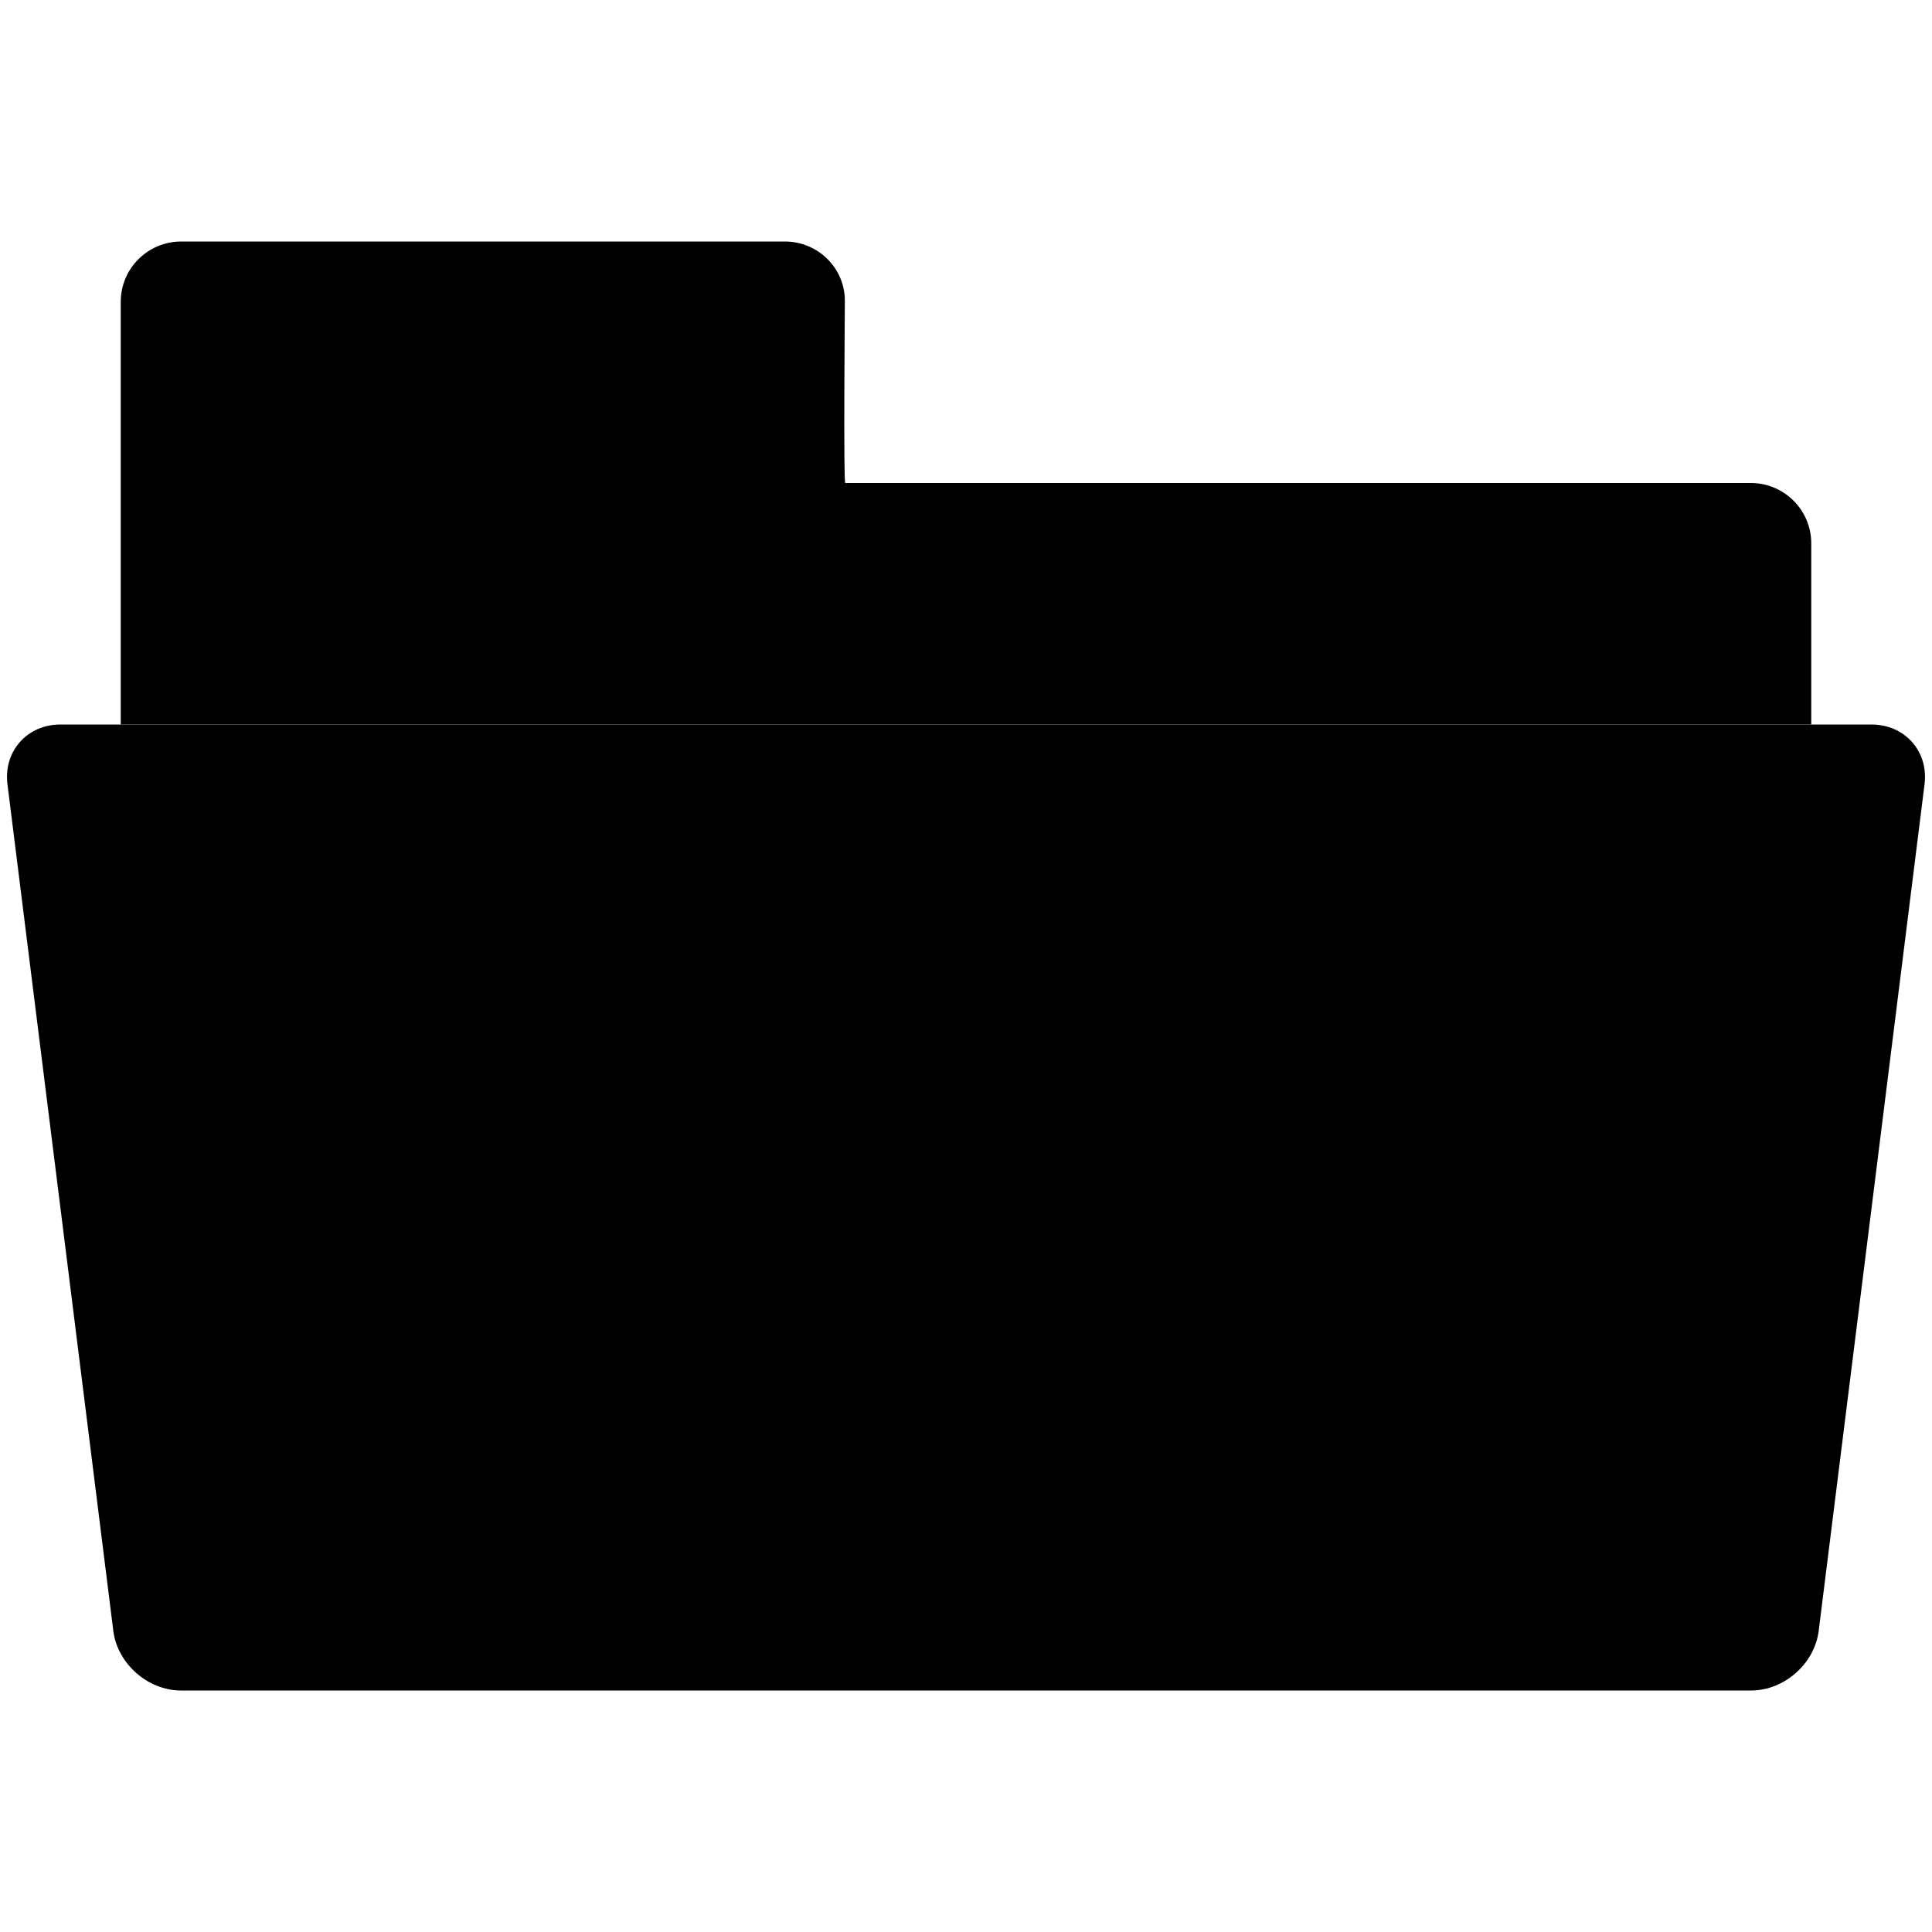
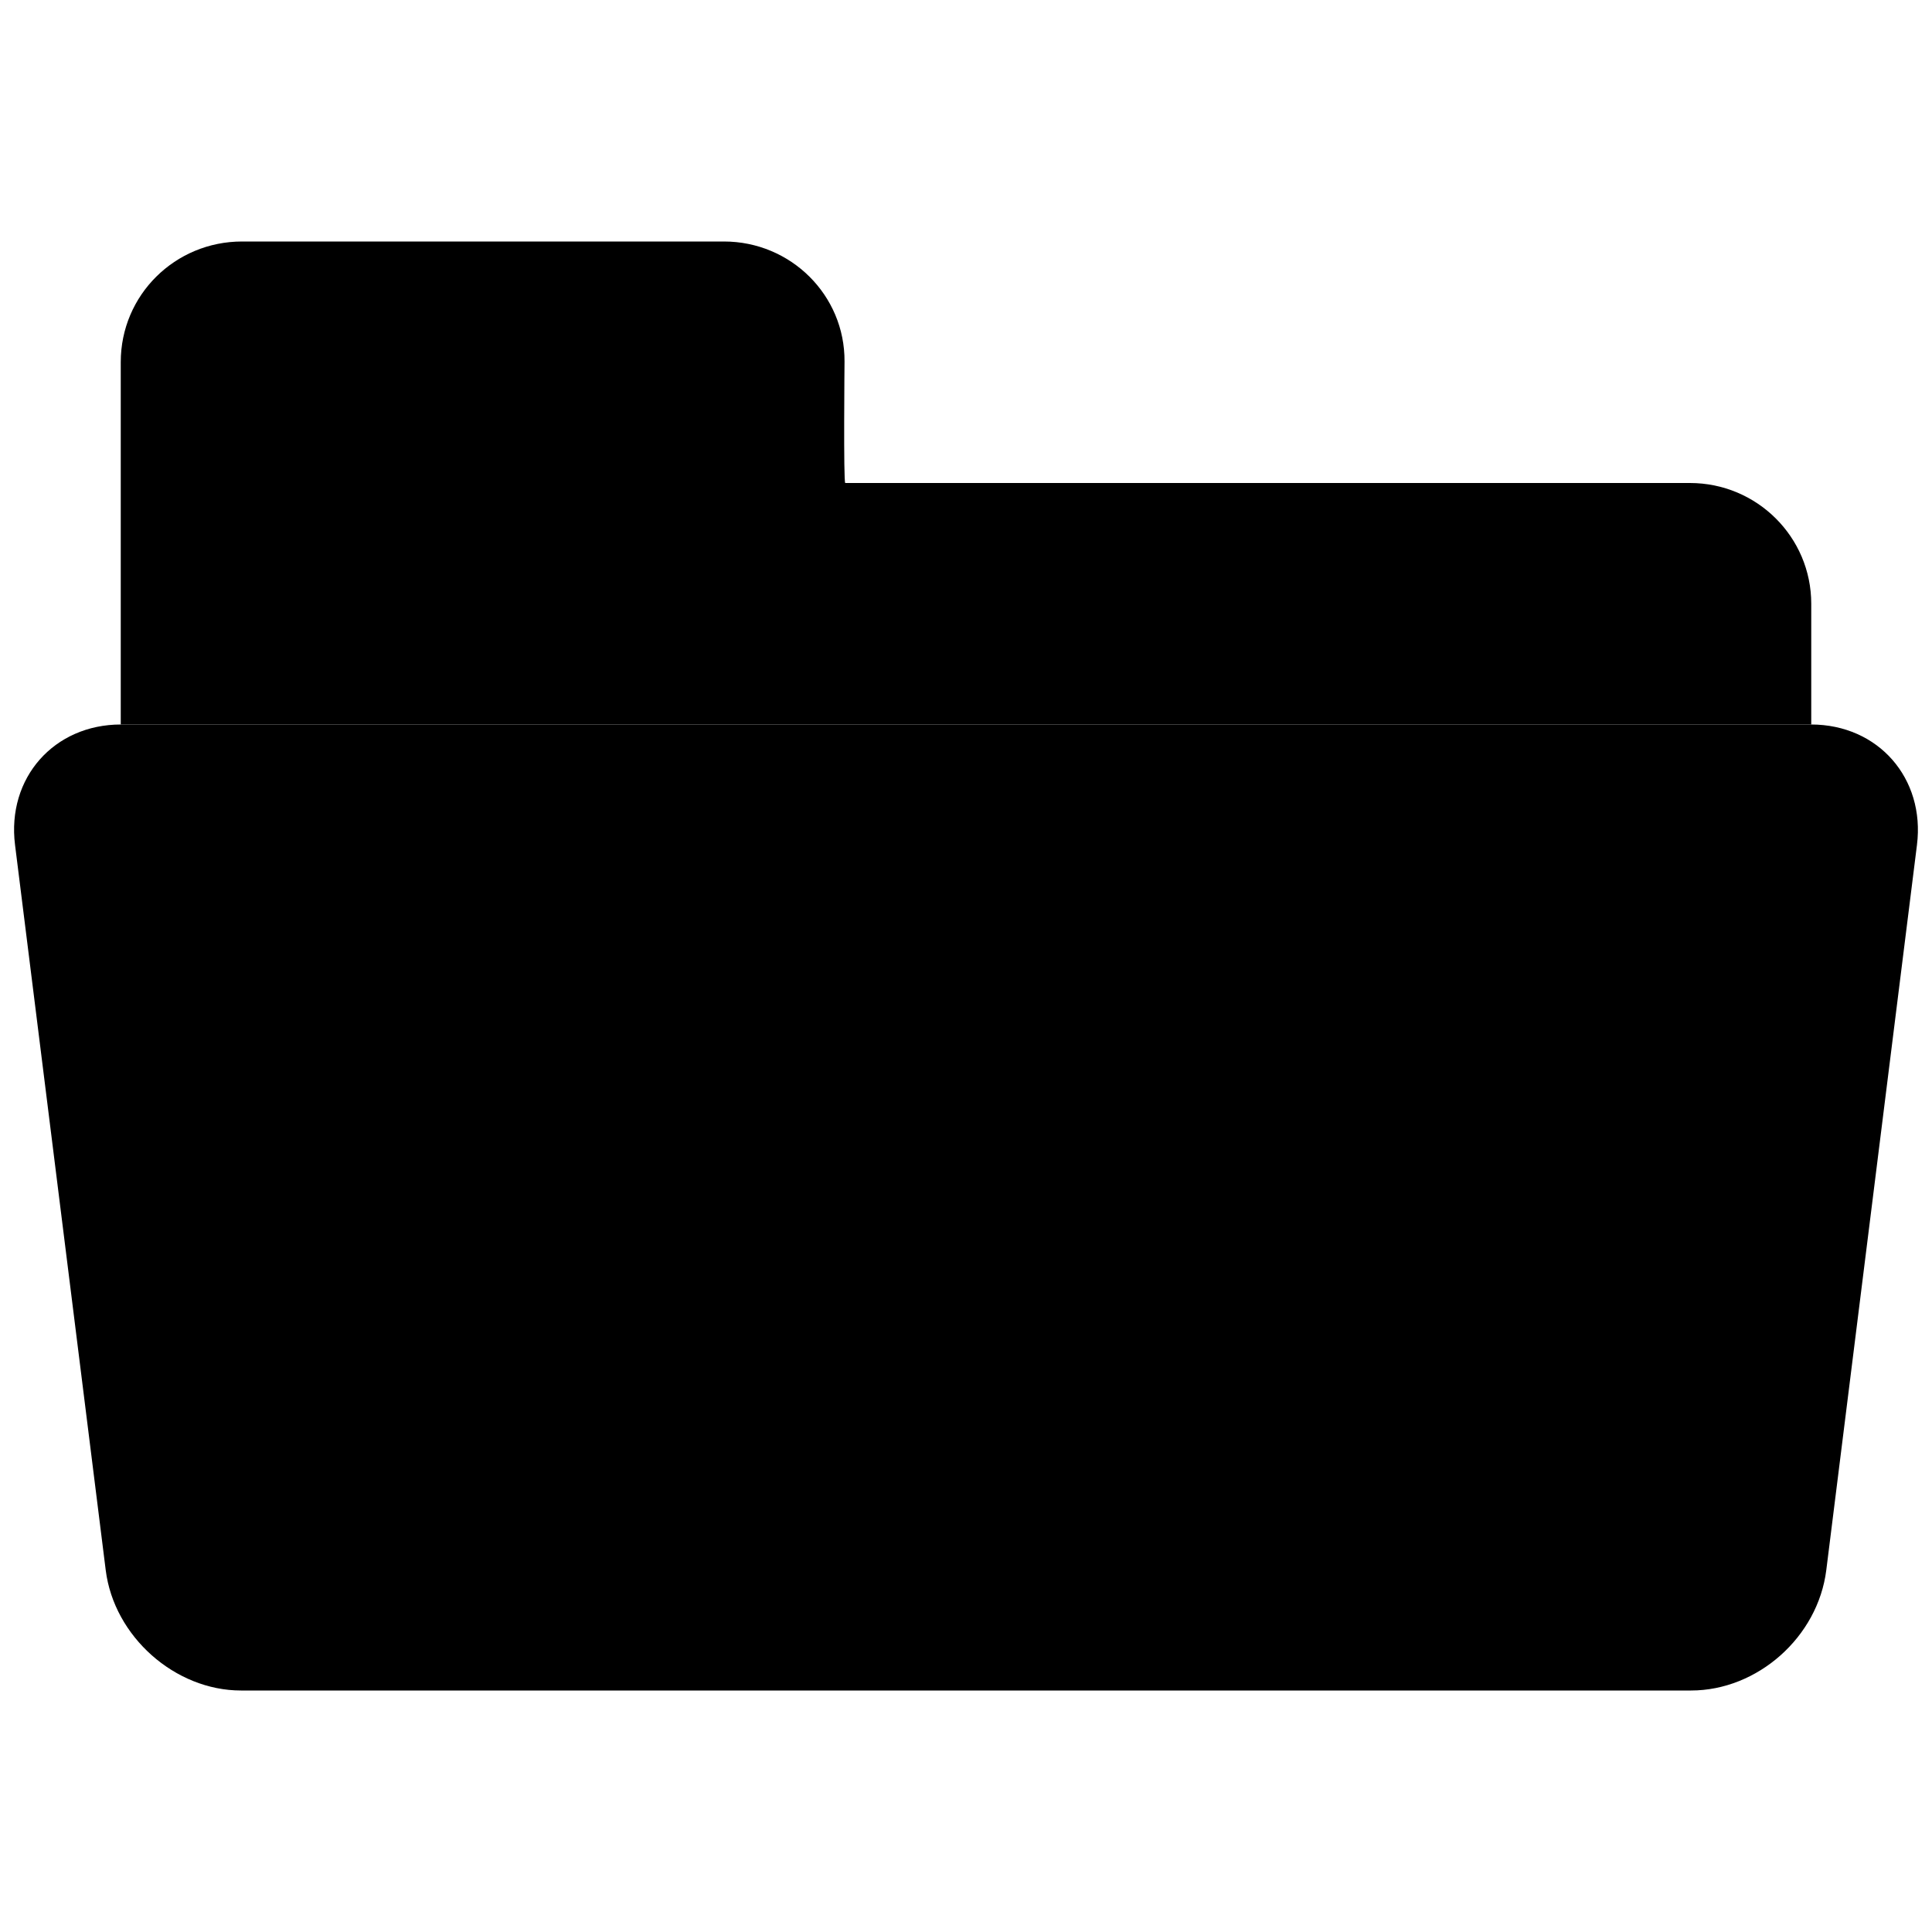
- <svg xmlns="http://www.w3.org/2000/svg" width="64px" height="64px" viewBox="0 0 64 64" version="1.1" class="icon-folder-empty svg-icon">
+ <svg xmlns="http://www.w3.org/2000/svg" width="32px" height="32px" viewBox="0 0 32 32" version="1.1" class="small-icon folder-empty-icon svg-icon">
  <g fill-rule="evenodd">
-     <g class="folder-empty">
-       <path d="M28,16 C27.938,16 27.987,9.978 27.987,9.978 C27.994,8.885 27.103,8 25.995,8 L6.005,8 C4.898,8 4,8.895 4,9.994 L4,24 L60,24 L60,17.998 C60,16.895 59.103,16 57.995,16 L28,16 Z" class="back" />
-       <path d="M2.003,24 C0.897,24 0.111,24.889 0.247,25.978 L3.753,54.022 C3.889,55.115 4.902,56 5.993,56 L58.007,56 C59.108,56 60.111,55.111 60.247,54.022 L63.753,25.978 C63.889,24.885 63.095,24 61.997,24 L2.003,24 Z" class="front" />
+     <g>
+       <path d="M14,8 C13.969,8 13.988,5.988 13.988,5.988 C13.995,4.89 13.098,4 11.991,4 L4.009,4 C2.899,4 2,4.887 2,5.998 L2,12 L30,12 L30,10 C30,8.895 29.1,8 27.99,8 L14,8 Z" class="back" />
+       <path d="M2.002,12 C0.896,12 0.11,12.883 0.249,13.994 L1.751,26.006 C1.888,27.107 2.9,28 3.991,28 L28.009,28 C29.108,28 30.11,27.117 30.249,26.006 L31.751,13.994 C31.888,12.893 31.111,12 29.998,12 L2.002,12 Z" class="front" />
    </g>
  </g>
</svg>
